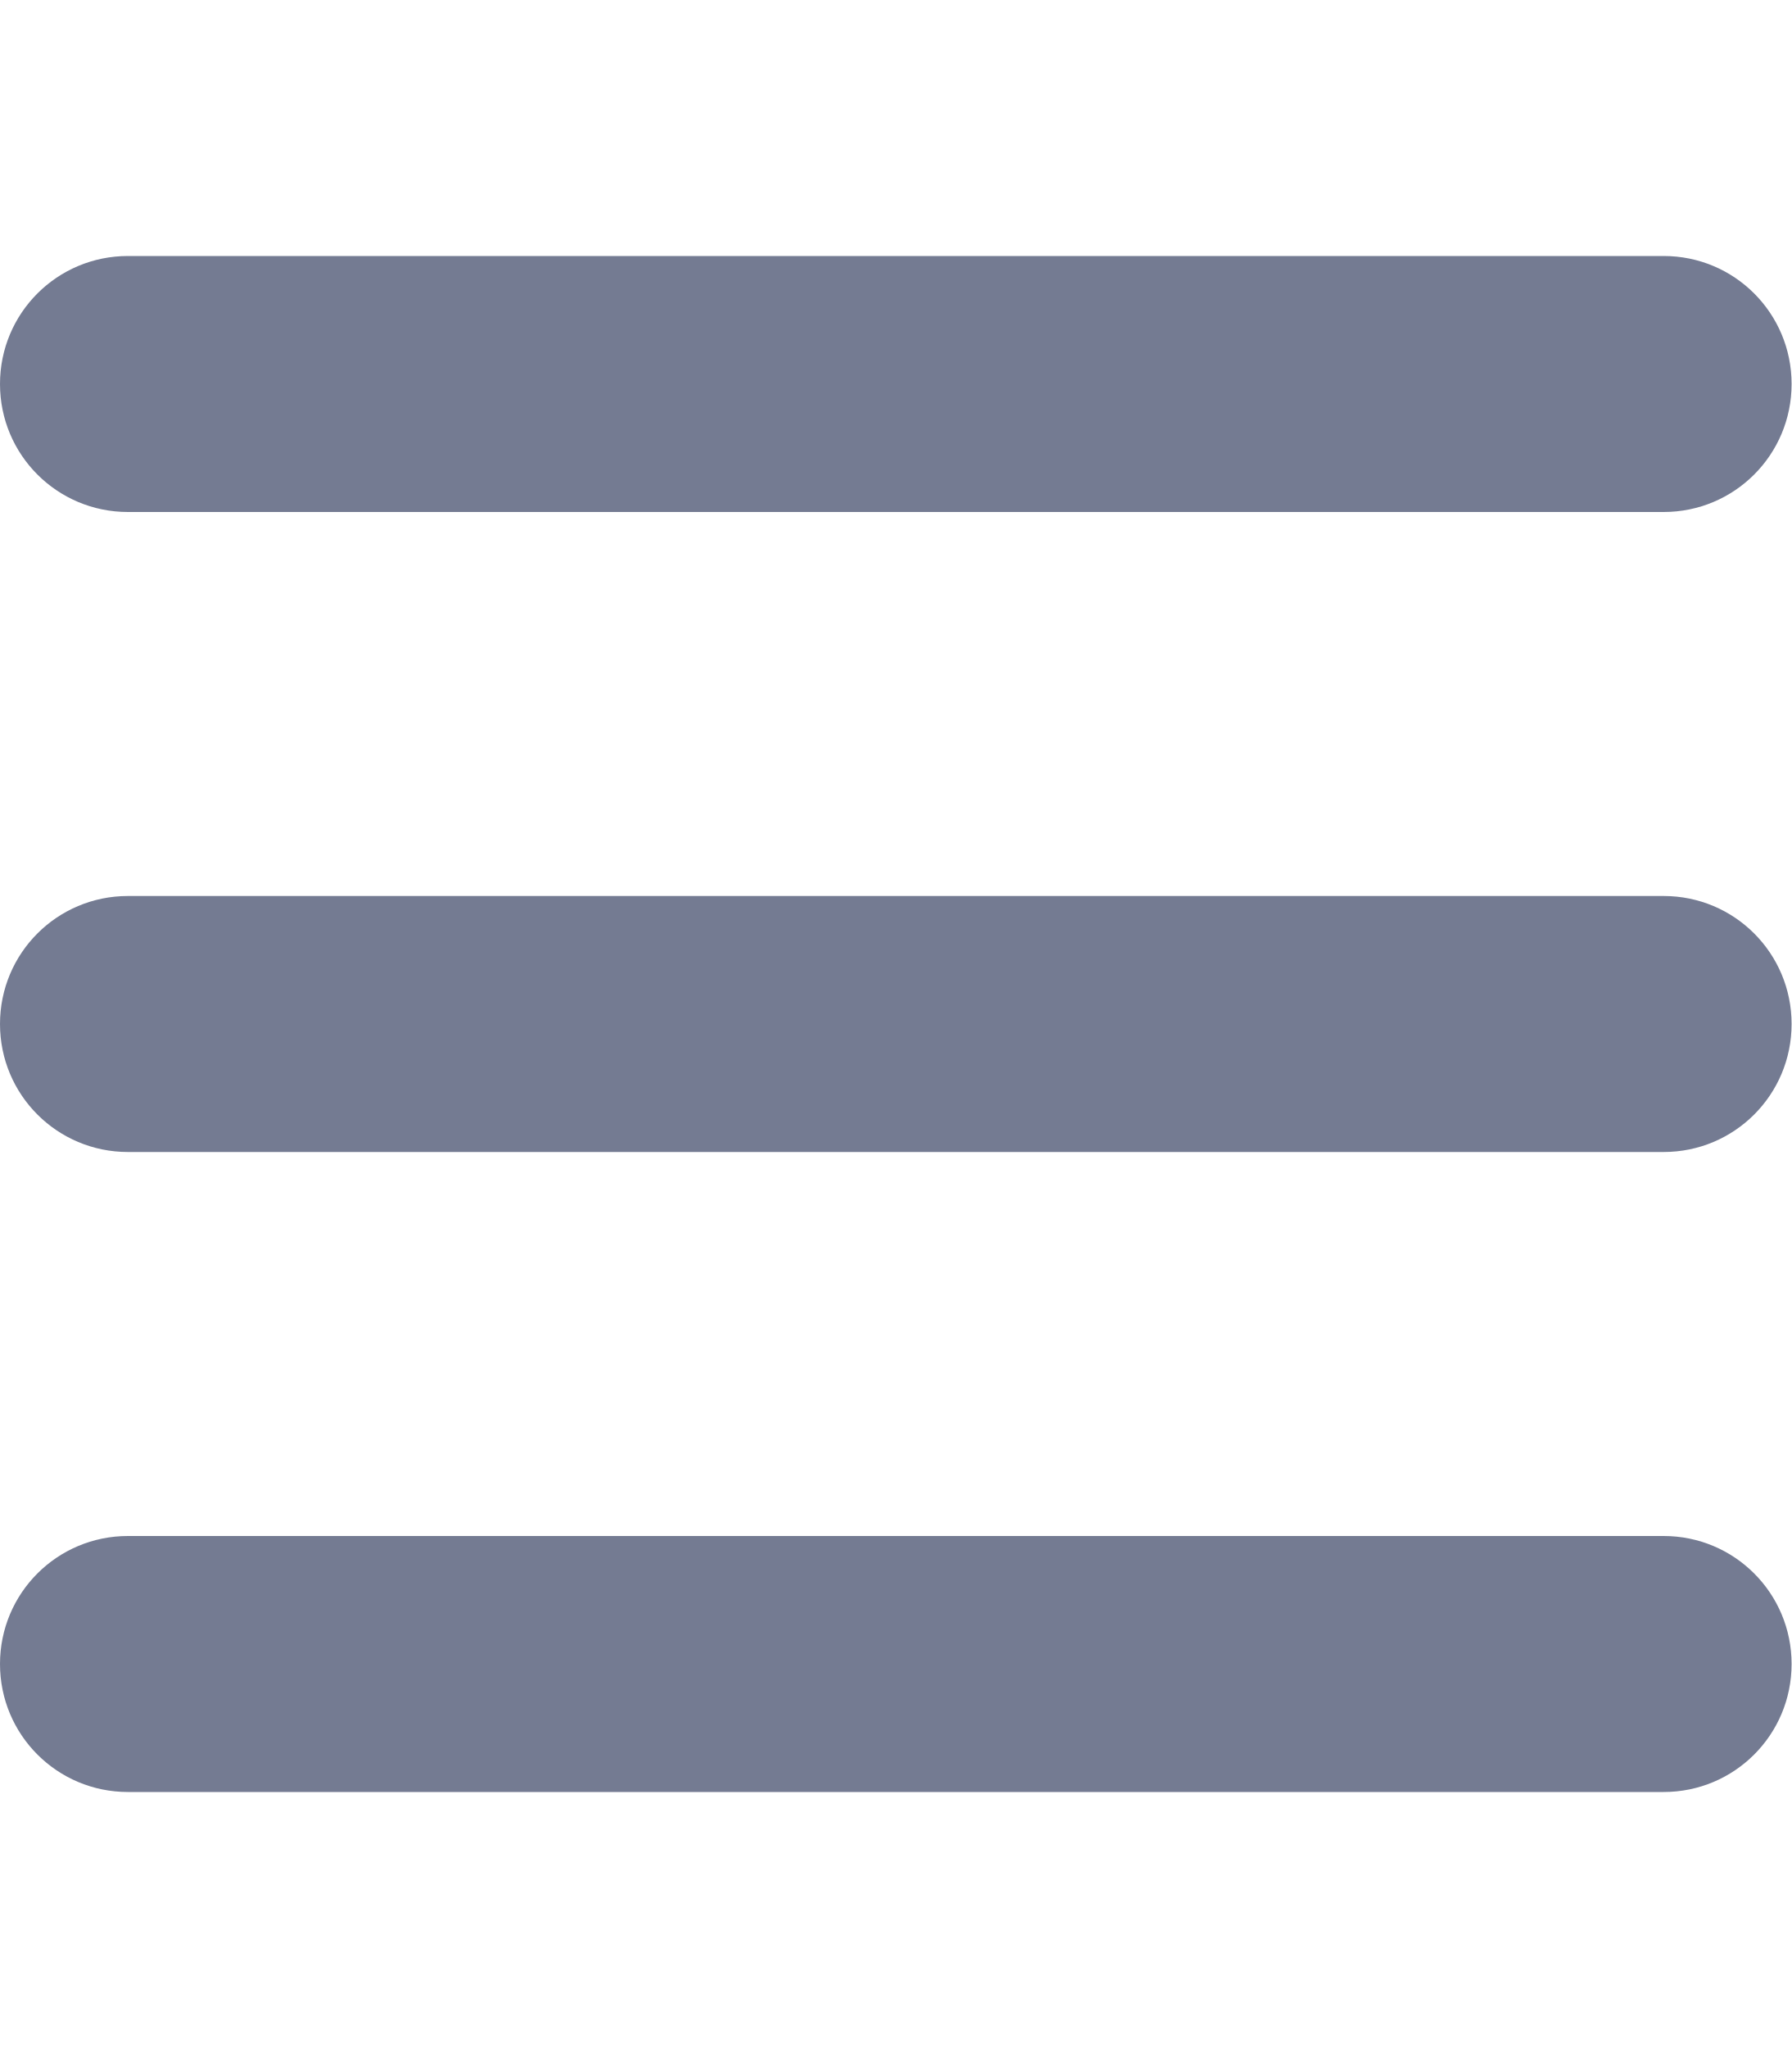
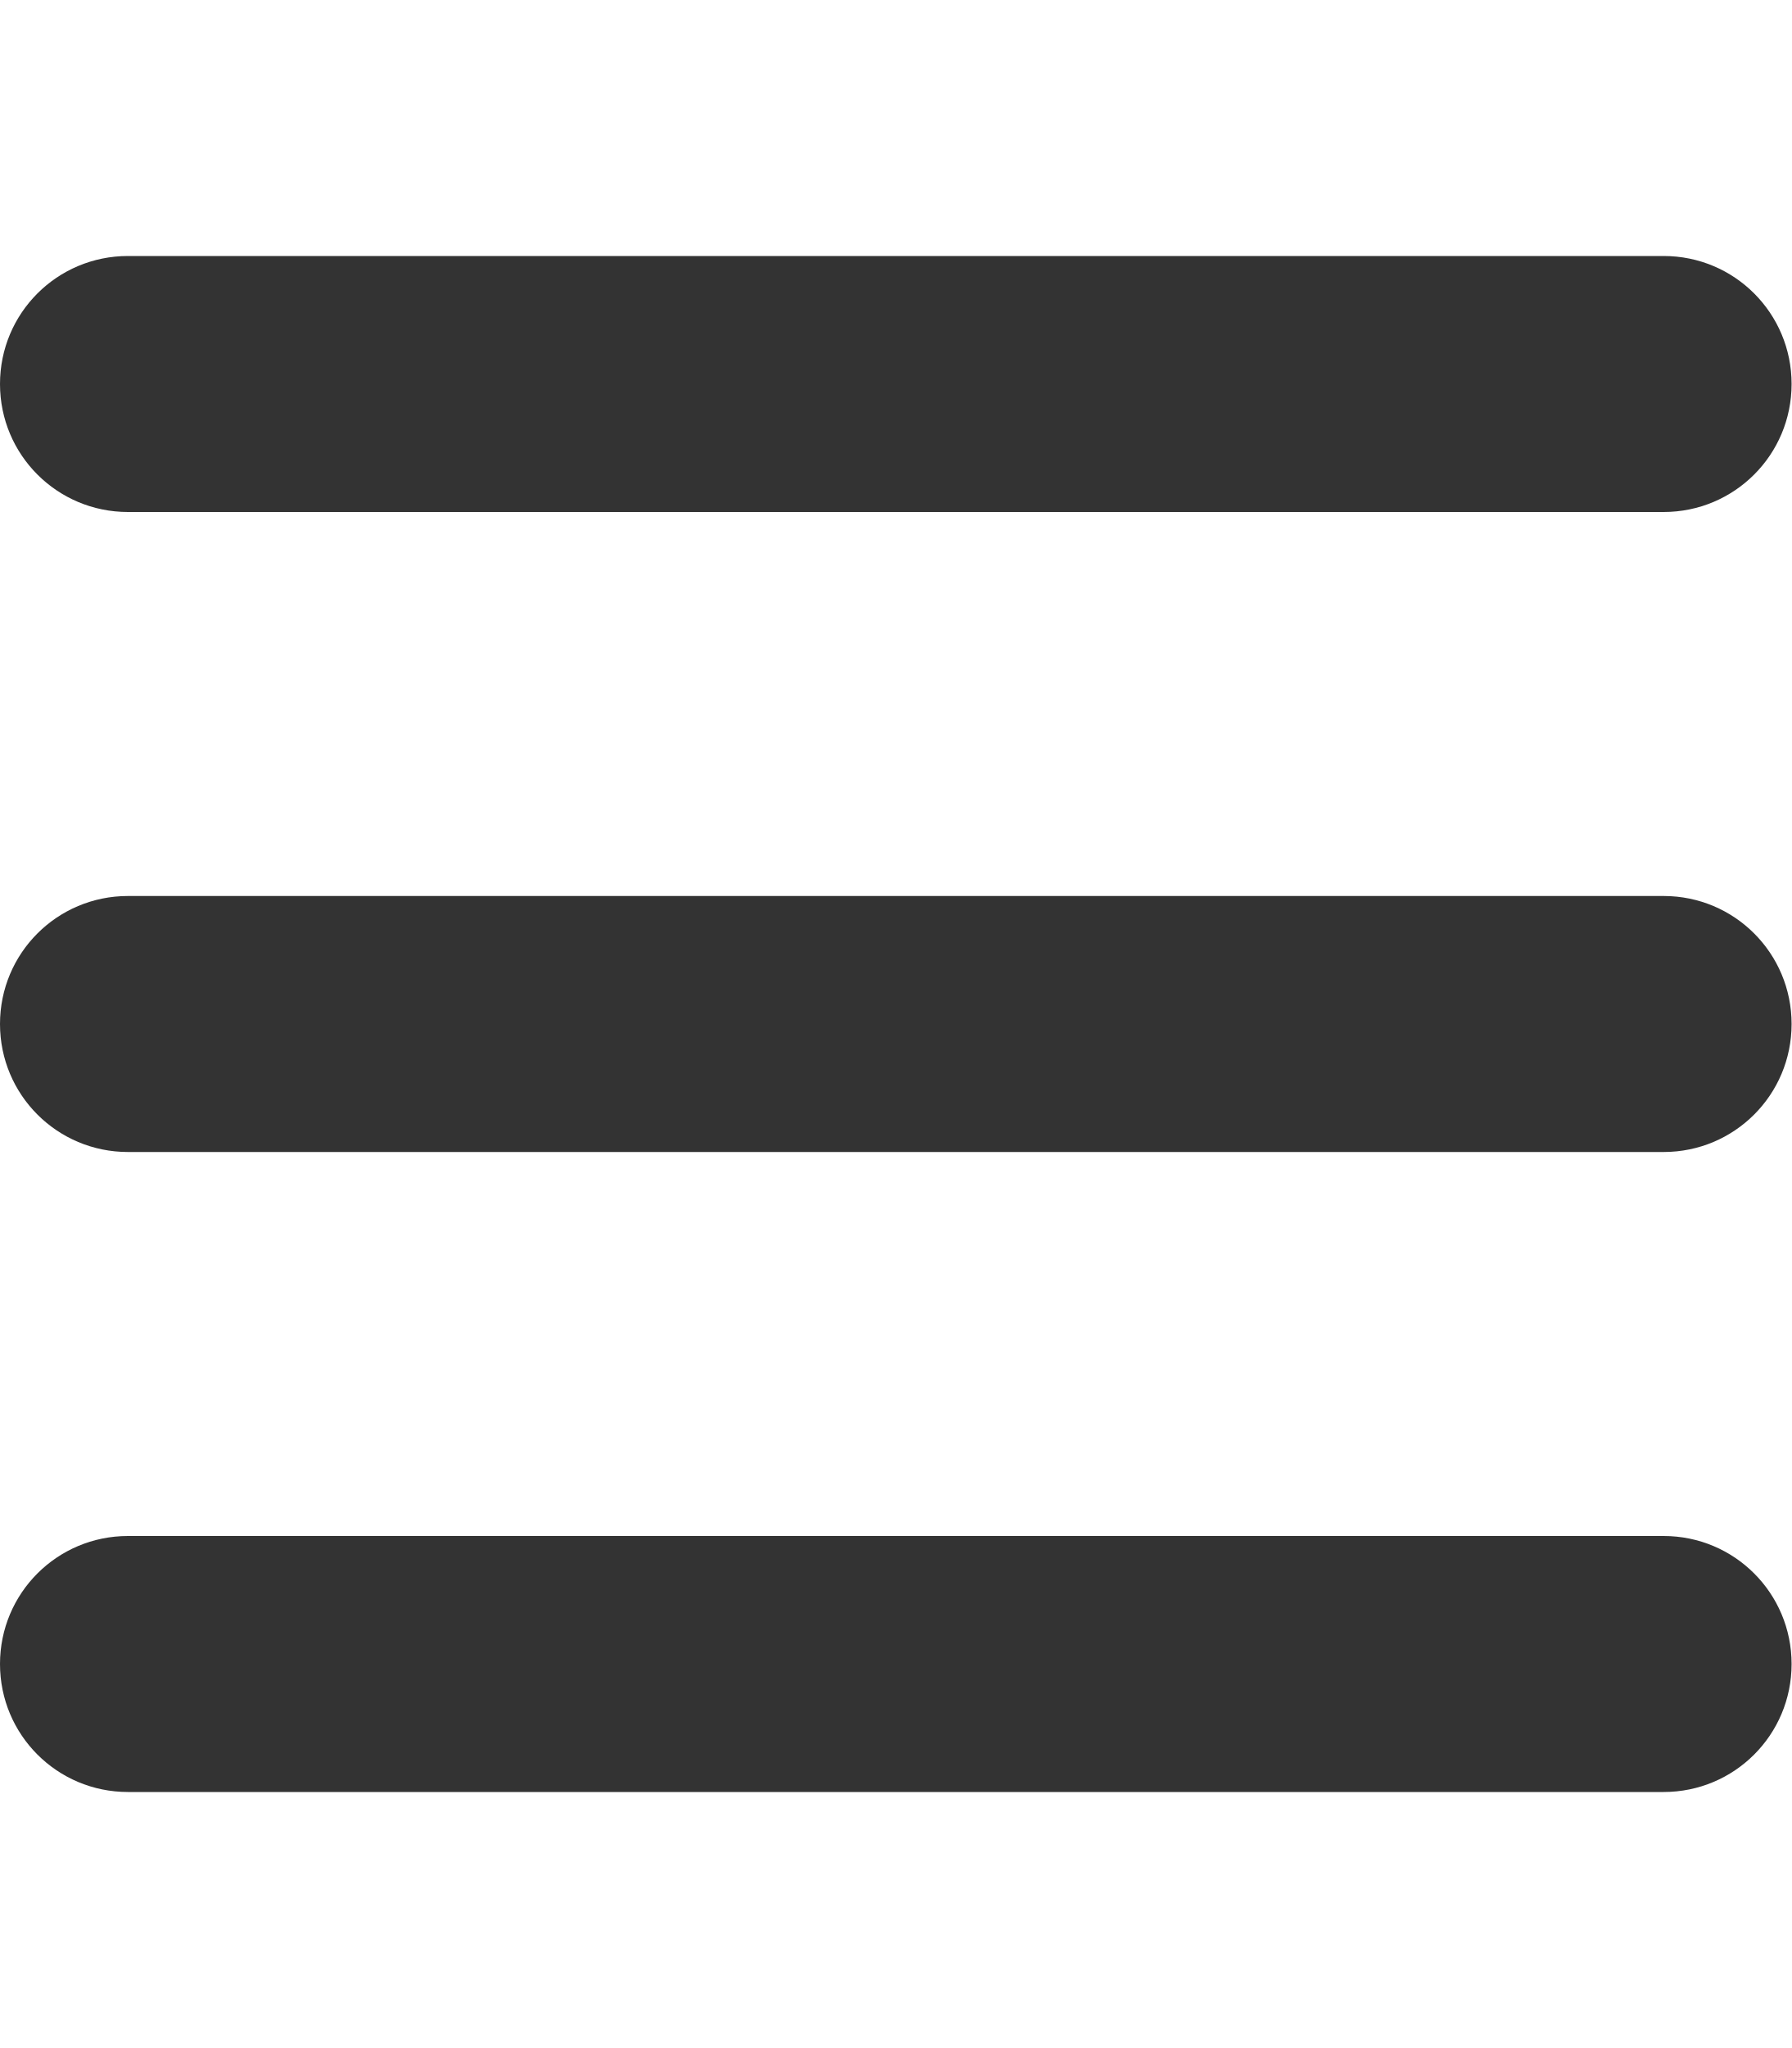
<svg xmlns="http://www.w3.org/2000/svg" width="21" height="24" viewBox="0 0 21 24" fill="none">
-   <path d="M0 4.5C0 3.67 0.67 3 1.5 3H19.5C20.33 3 21 3.67 21 4.5C21 5.33 20.33 6 19.5 6H1.5C0.67 6 0 5.33 0 4.5ZM0 12C0 11.17 0.67 10.5 1.5 10.5H19.5C20.33 10.5 21 11.17 21 12C21 12.83 20.33 13.5 19.5 13.5H1.5C0.67 13.5 0 12.83 0 12ZM21 19.5C21 20.33 20.33 21 19.5 21H1.5C0.67 21 0 20.33 0 19.5C0 18.67 0.67 18 1.5 18H19.5C20.33 18 21 18.67 21 19.5Z" fill="#747B92" />
+   <path d="M0 4.5C0 3.67 0.67 3 1.5 3H19.5C20.33 3 21 3.67 21 4.5C21 5.33 20.33 6 19.5 6H1.5C0.67 6 0 5.33 0 4.5ZM0 12C0 11.17 0.67 10.5 1.5 10.5H19.5C20.33 10.5 21 11.17 21 12C21 12.83 20.33 13.5 19.5 13.5H1.5C0.67 13.5 0 12.83 0 12ZM21 19.5C21 20.33 20.33 21 19.5 21H1.5C0.67 21 0 20.33 0 19.5C0 18.67 0.67 18 1.5 18H19.5C20.33 18 21 18.67 21 19.5Z" fill="#333333" />
</svg>
